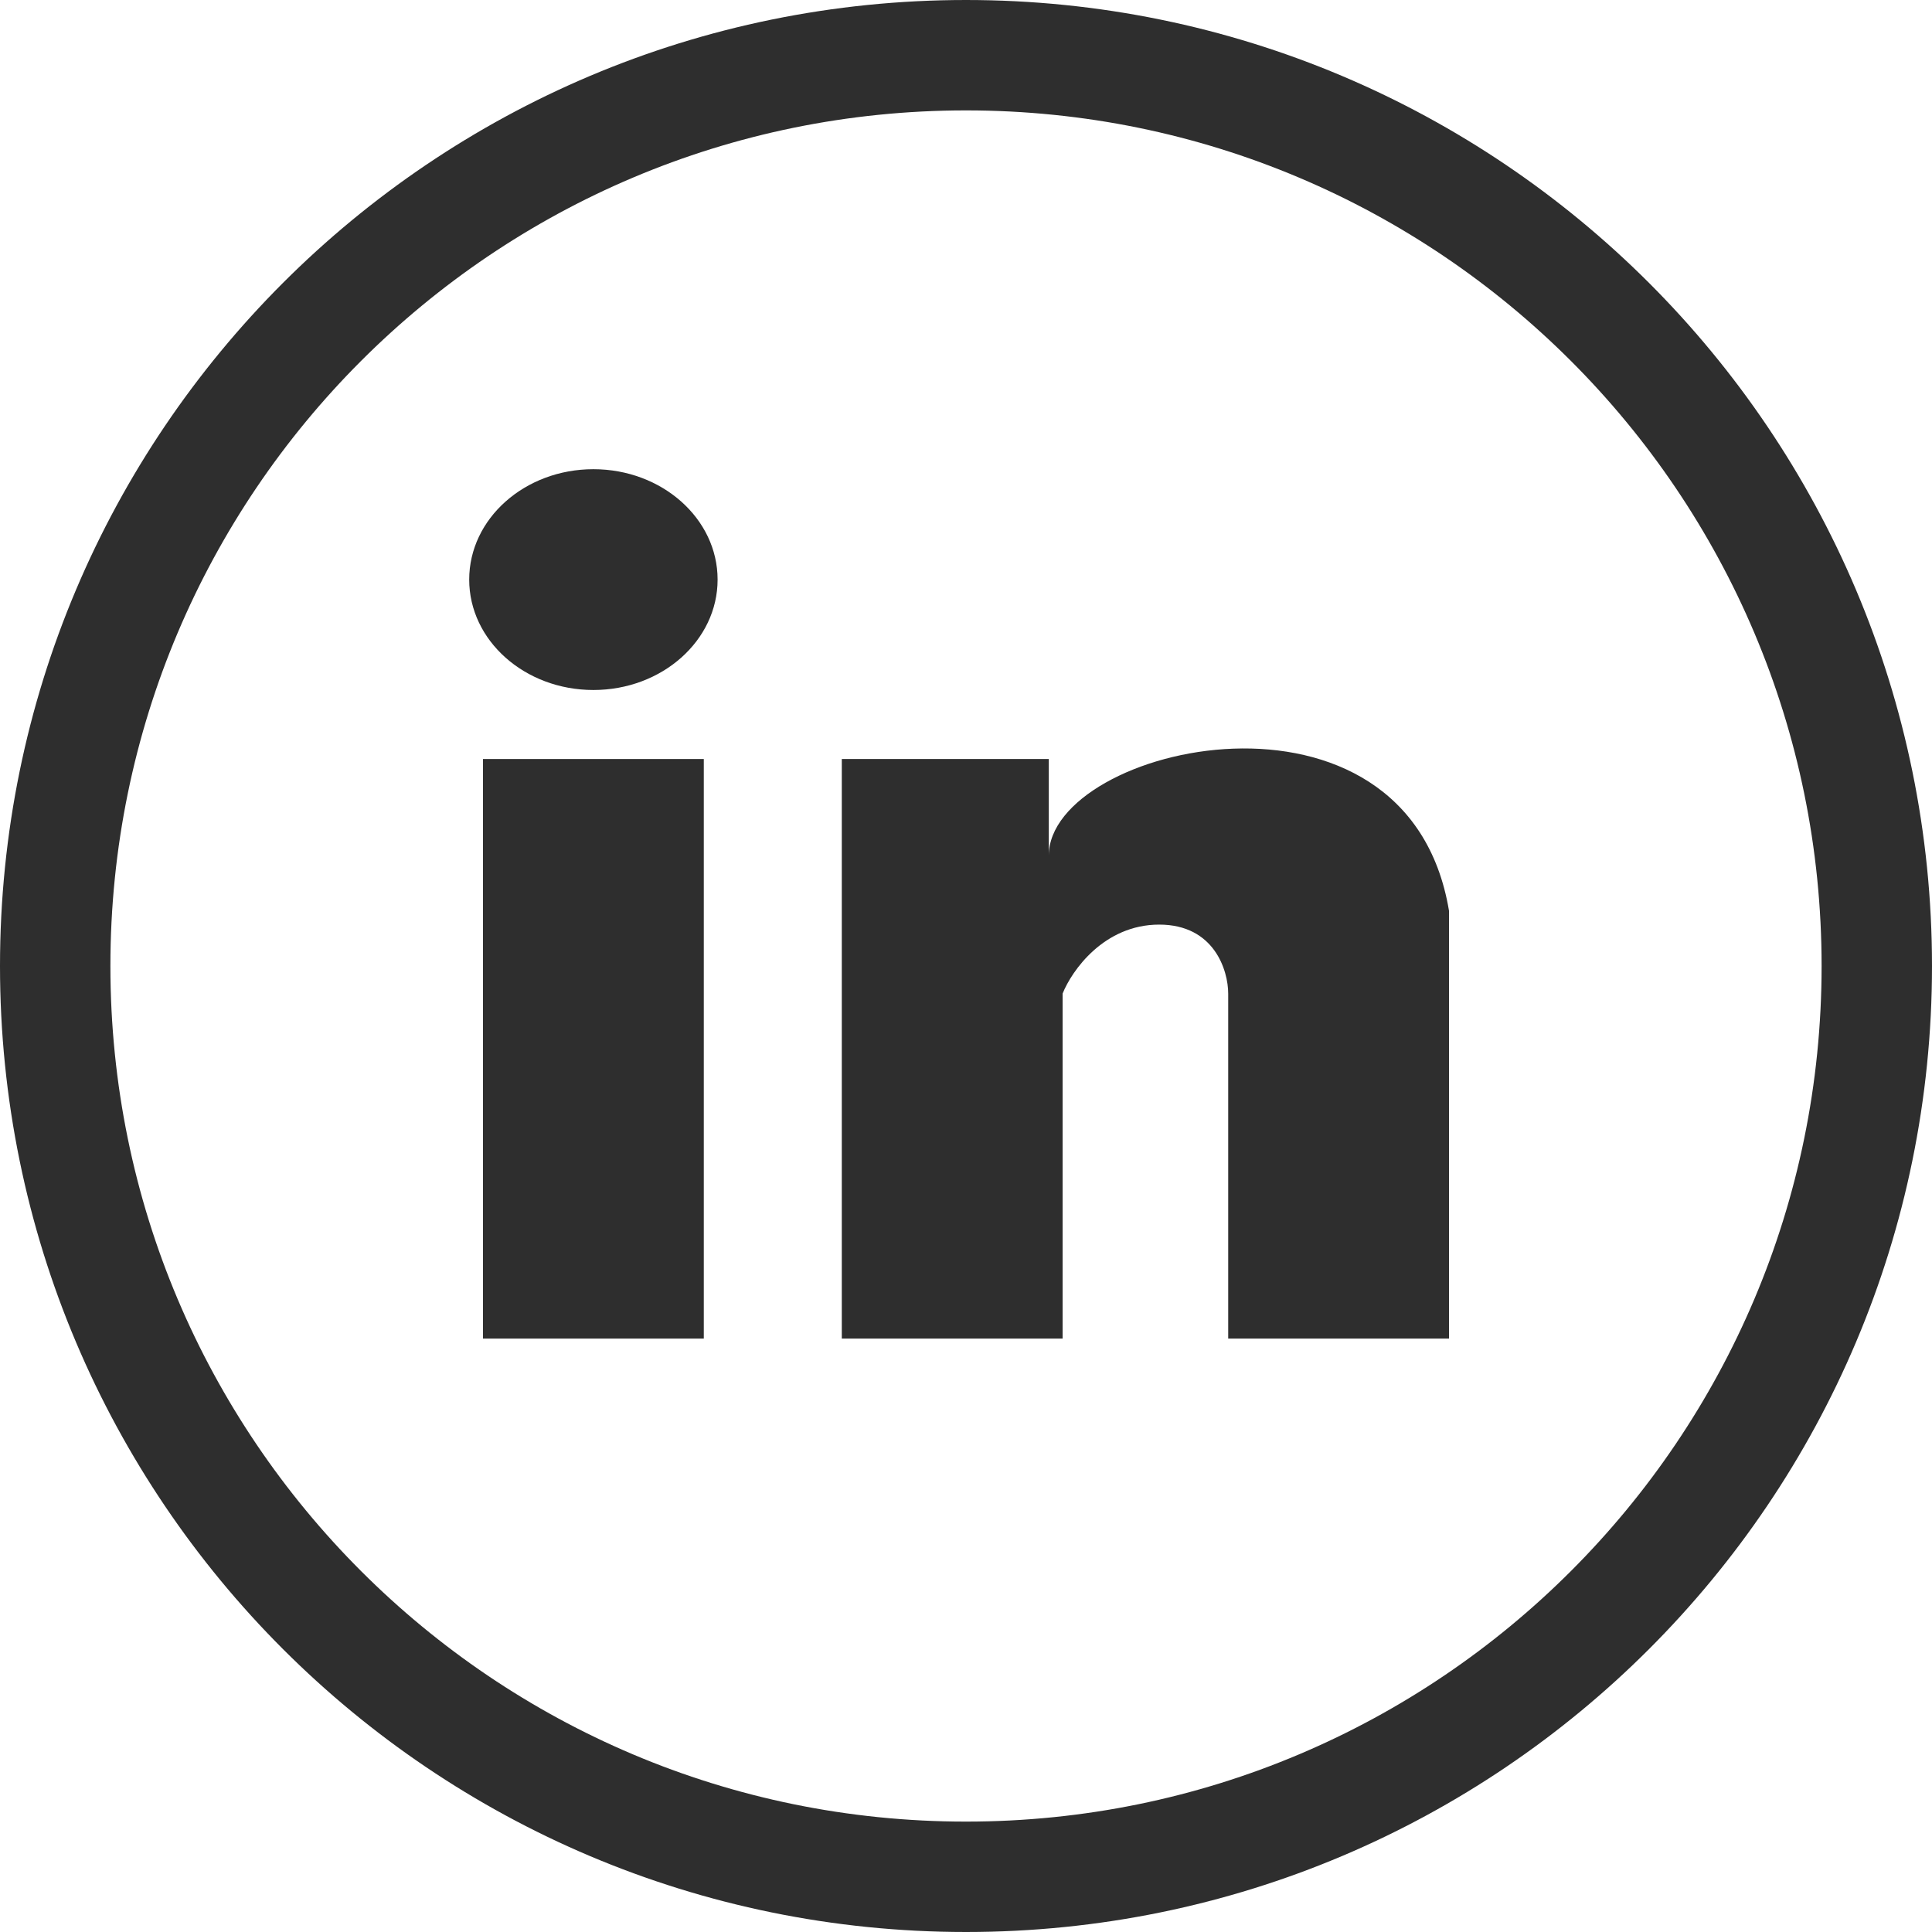
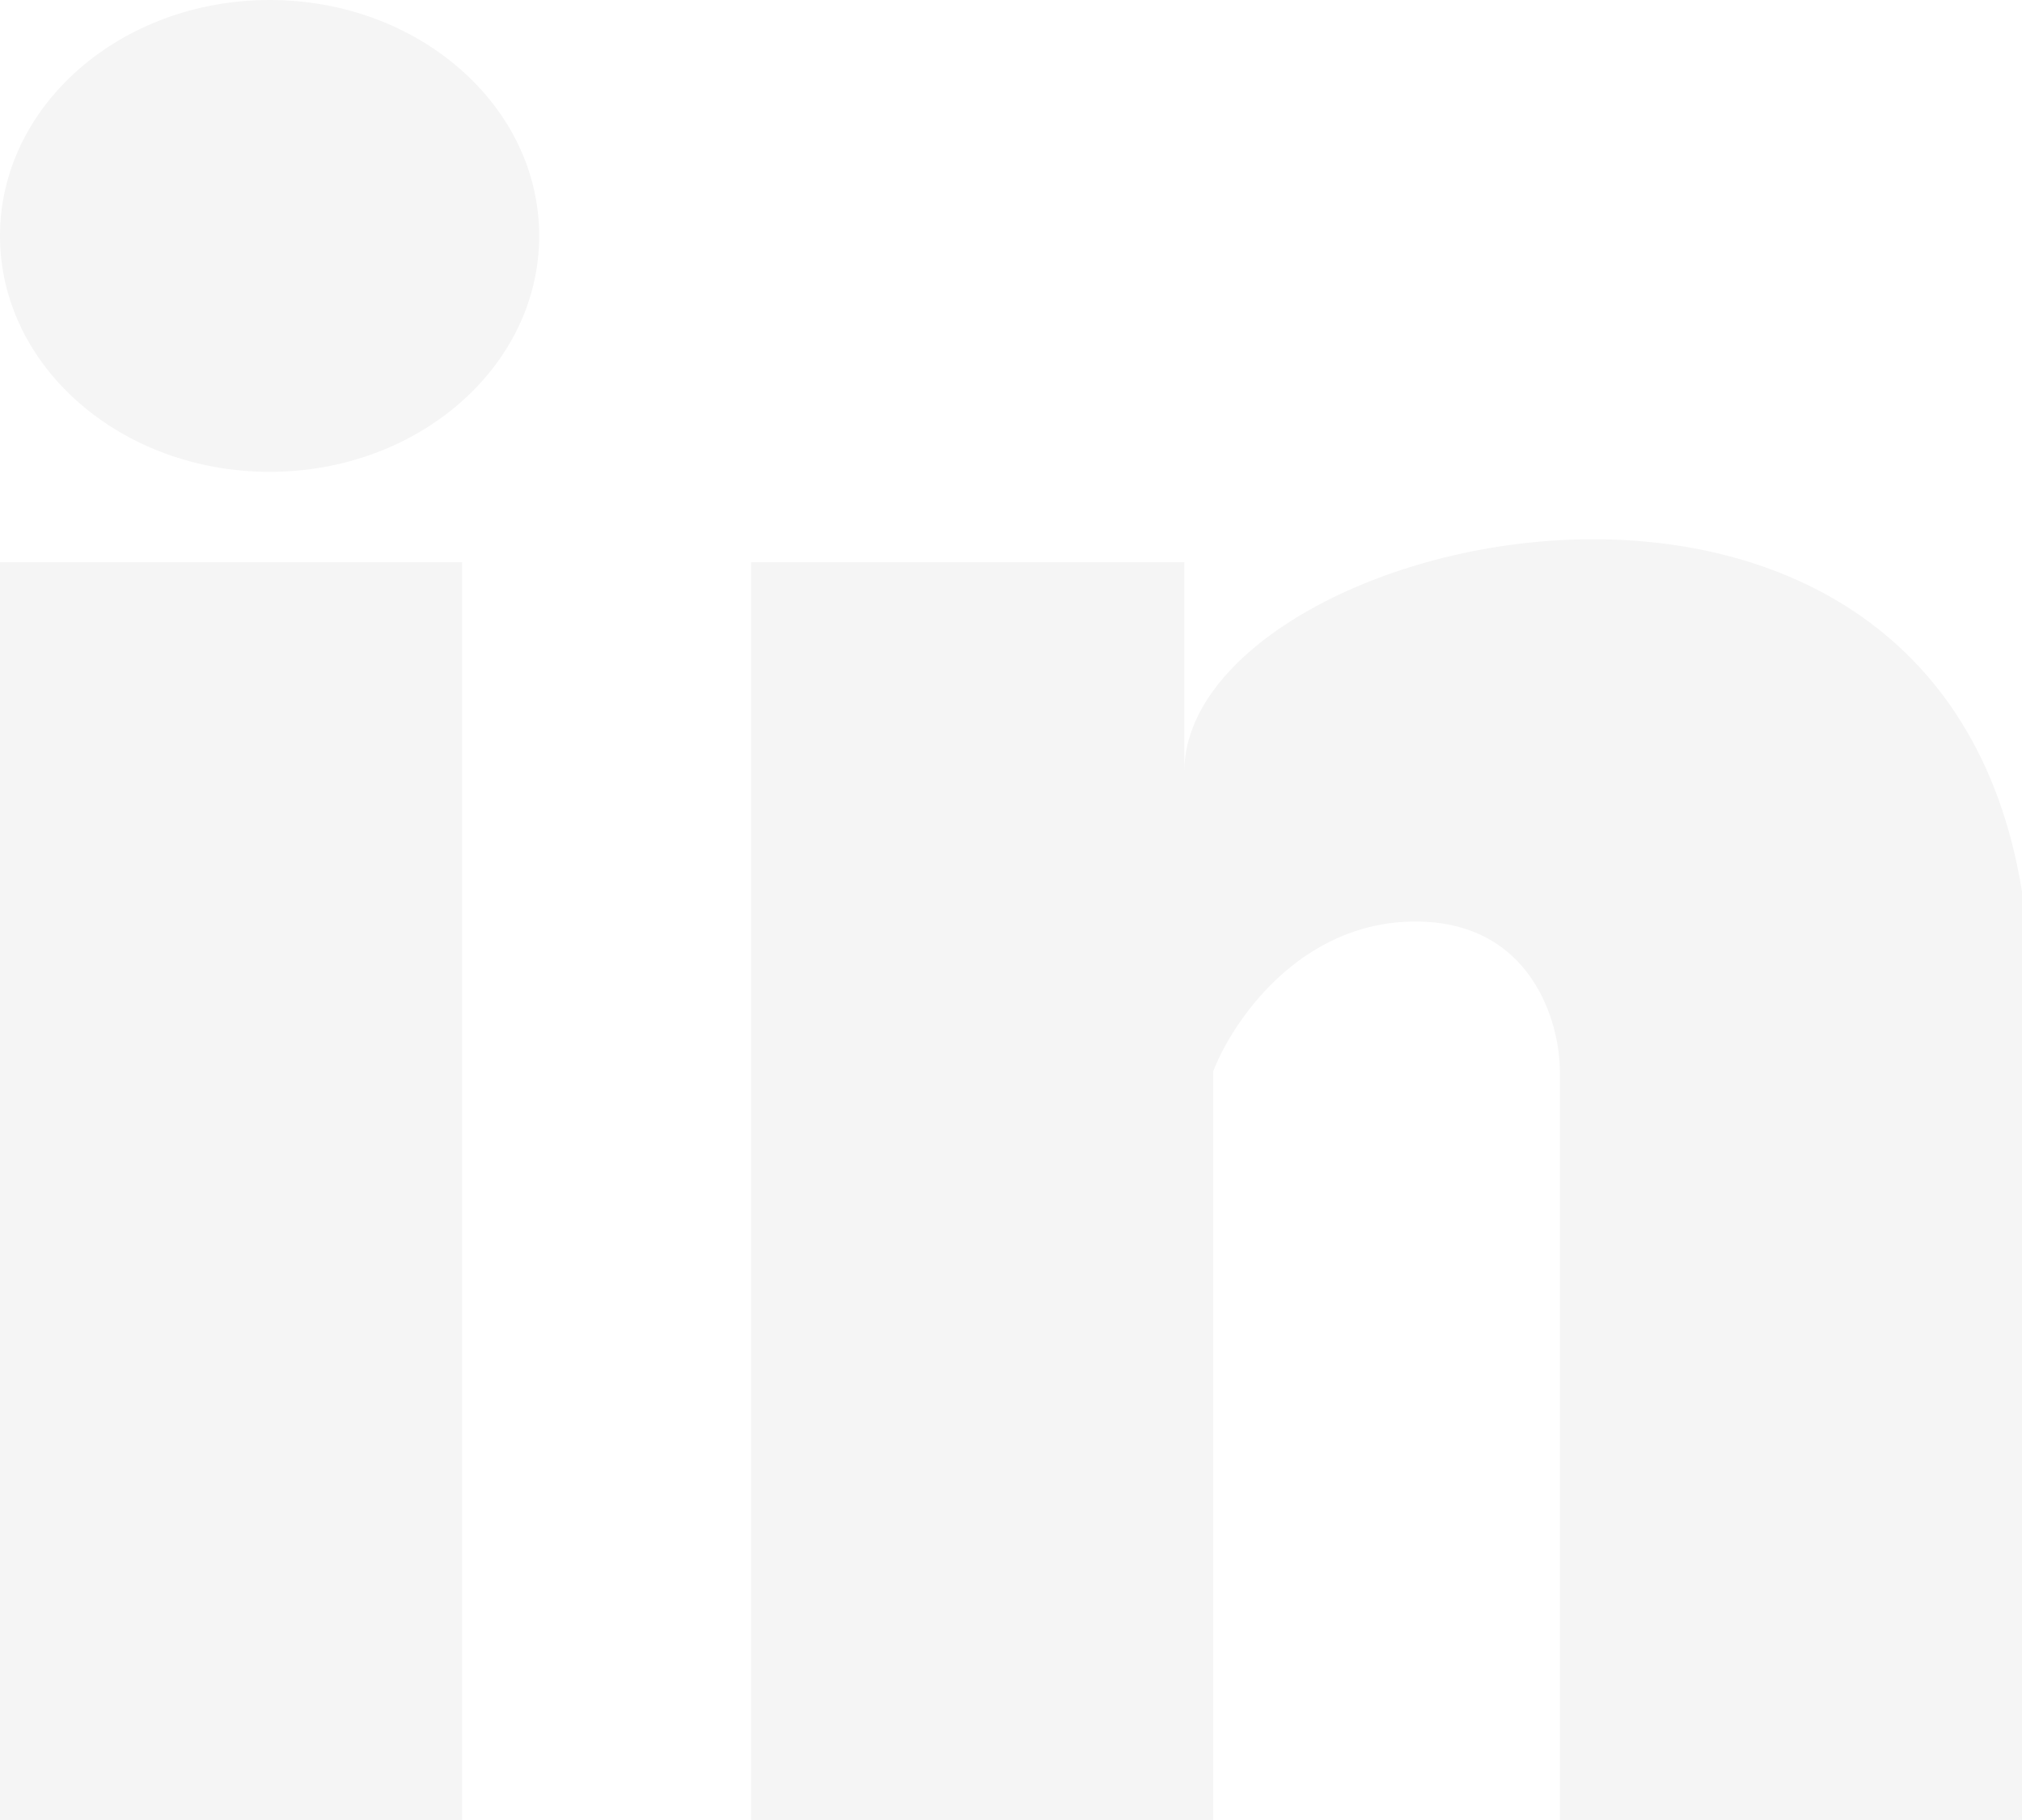
- <svg xmlns="http://www.w3.org/2000/svg" width="70" height="70" viewBox="0 0 70 70" fill="none">
-   <circle cx="35" cy="35" r="33" stroke="#2E2E2E" stroke-width="4" />
-   <path d="M25.5 27.5H17.5V48.5H25.5V27.5Z" fill="#2E2E2E" />
-   <path d="M38 27.5H30.5V48.5H38.5V36C38.833 35.167 40 33.5 42 33.5C44 33.5 44.5 35.167 44.5 36V48.5H52.5V33C51 24 38 27 38 31V27.5Z" fill="#2E2E2E" />
-   <ellipse cx="21.5" cy="21" rx="4.5" ry="4" fill="#2E2E2E" />
+ <svg xmlns="http://www.w3.org/2000/svg" width="30" height="27" viewBox="0 0 30 27" fill="none">
+   <path d="M6.857 8.34H0V27H6.857V8.34Z" fill="#F5F5F5" />
+   <path d="M17.571 8.34H11.143V27H18V15.893C18.286 15.152 19.286 13.671 21 13.671C22.714 13.671 23.143 15.152 23.143 15.893V27H30V13.227C28.714 5.229 17.571 7.895 17.571 11.45V8.34Z" fill="#F5F5F5" />
+   <ellipse cx="4" cy="3.5" rx="4" ry="3.5" fill="#F5F5F5" />
</svg>
